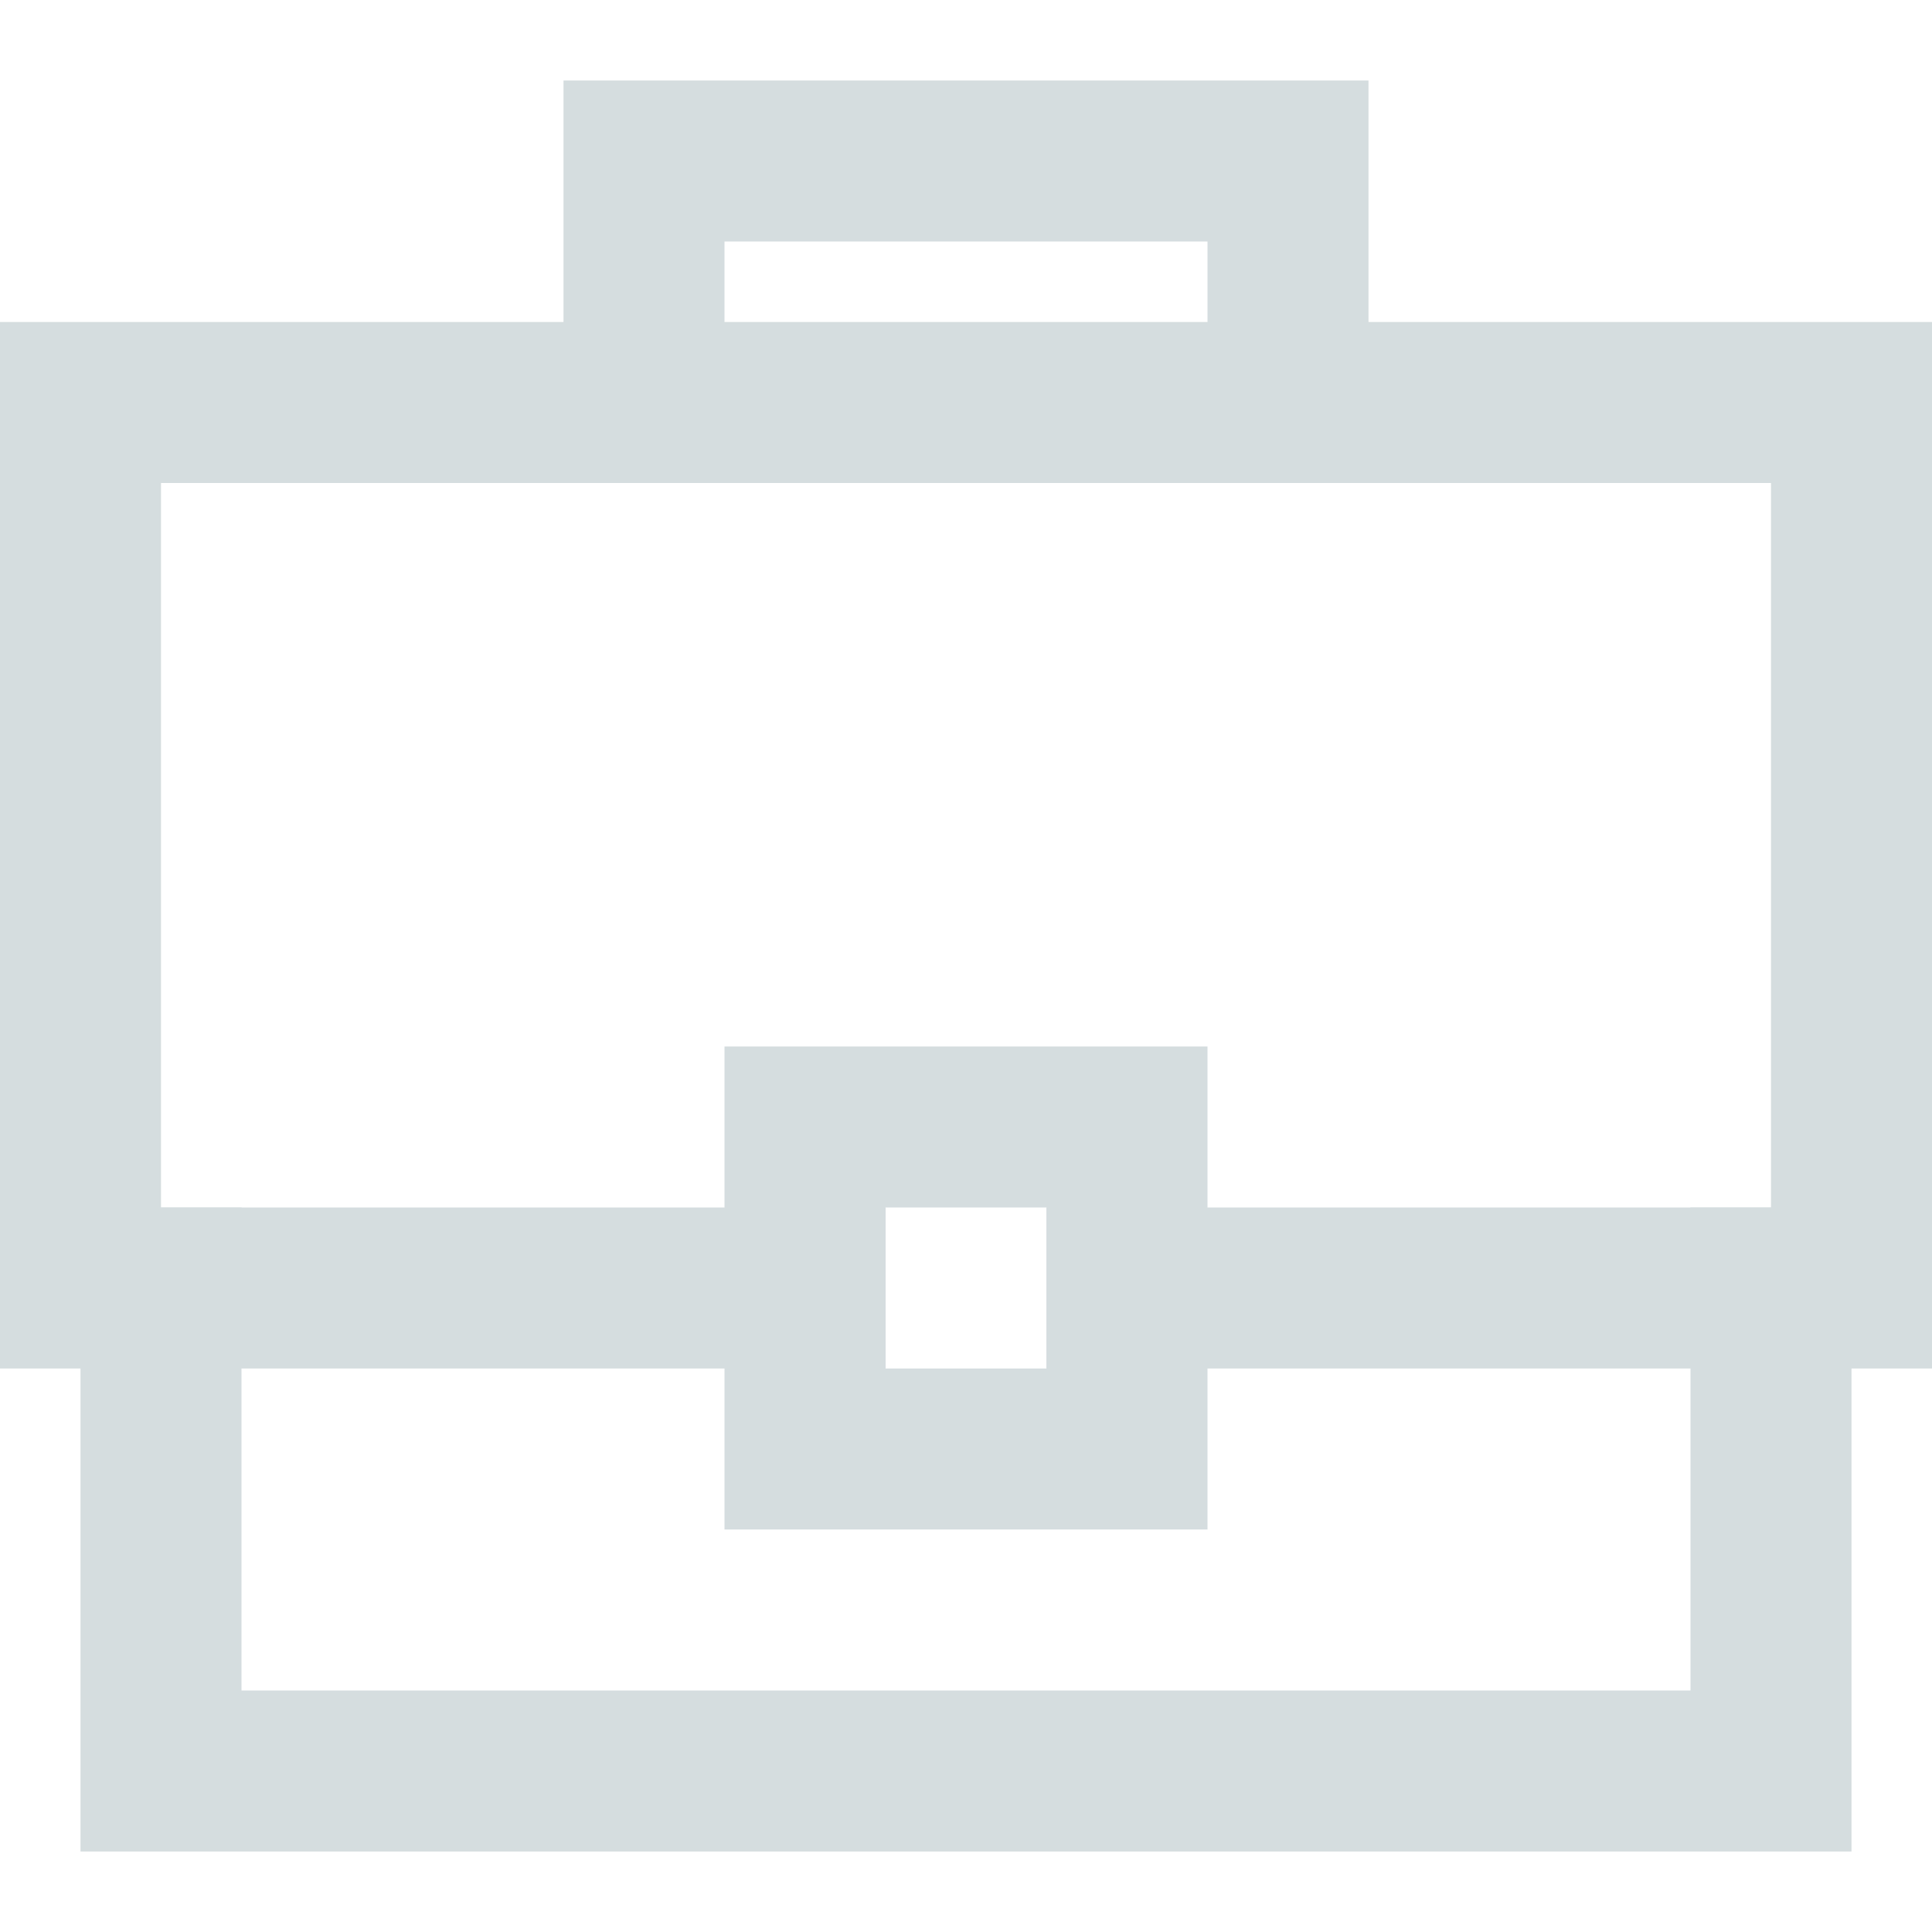
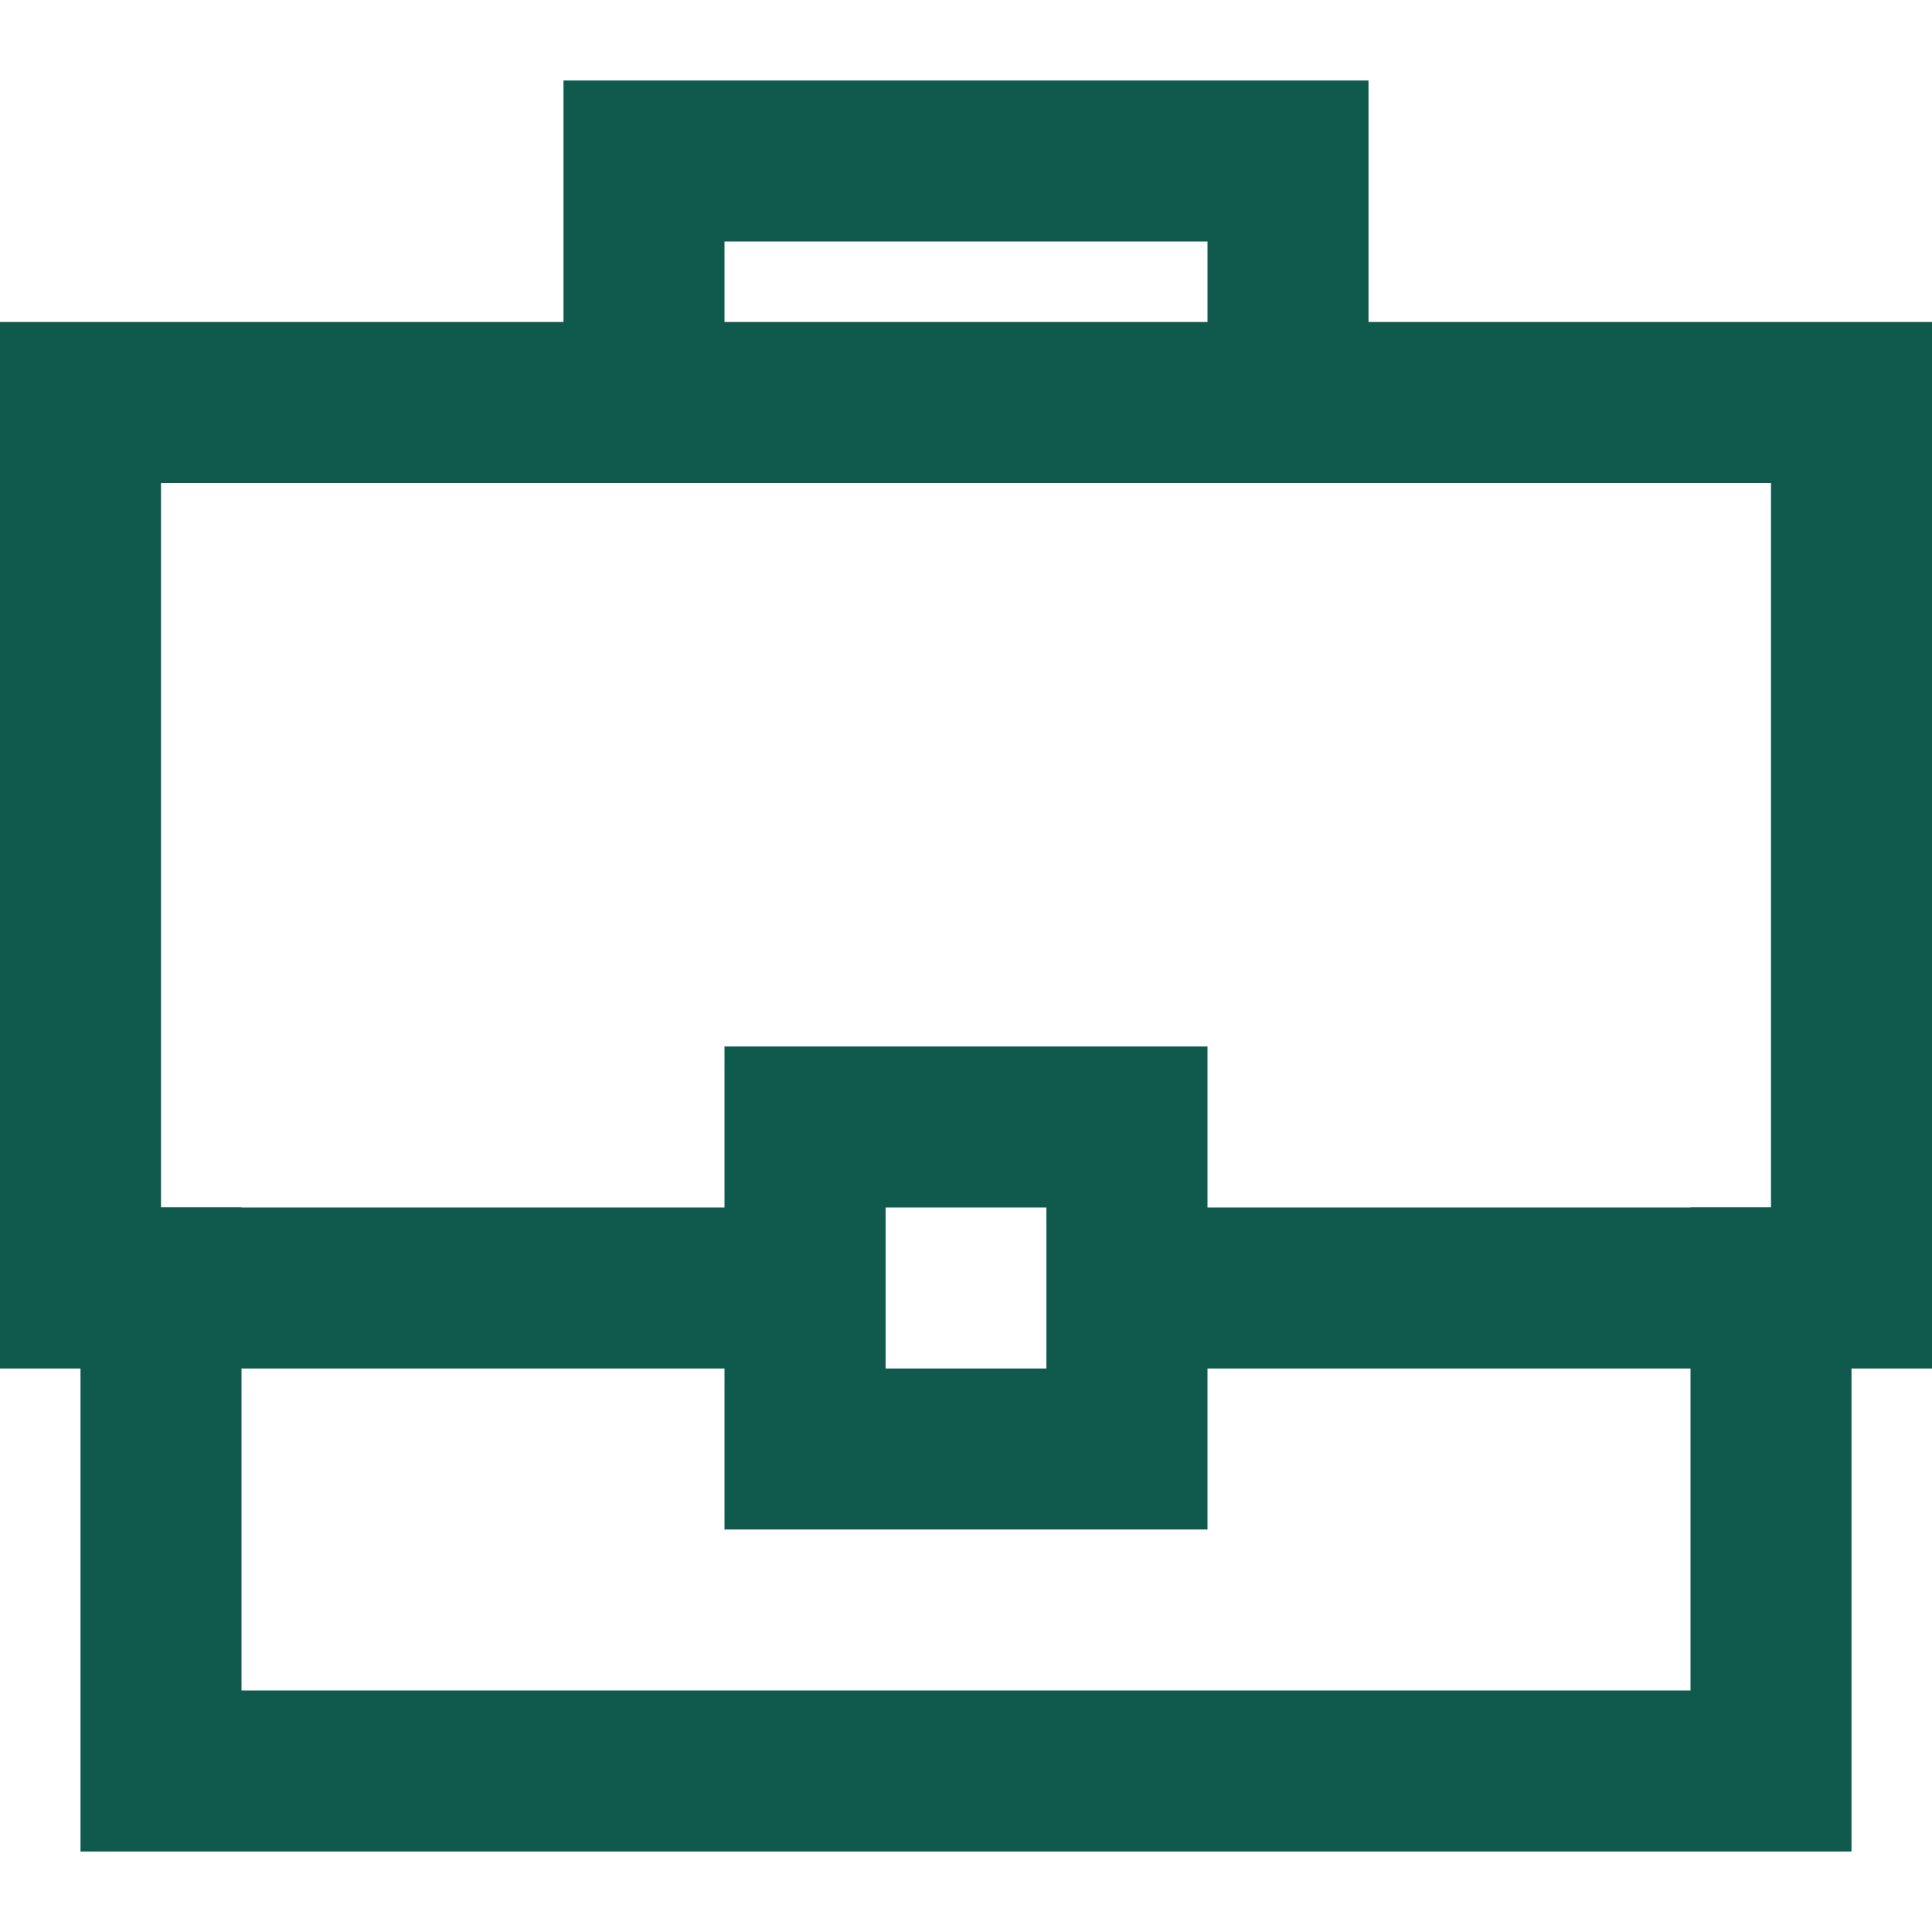
<svg xmlns="http://www.w3.org/2000/svg" version="1.1" id="Layer_1" x="0px" y="0px" width="24px" height="24px" viewBox="0 0 24 24" enable-background="new 0 0 24 24" xml:space="preserve">
-   <polyline fill="none" stroke="#D5DDDF" stroke-width="2" stroke-linecap="square" stroke-miterlimit="10" points="10,16 1,16 1,5   23,5 23,16 14,16 " />
-   <polyline fill="none" stroke="#D5DDDF" stroke-width="2" stroke-linecap="square" stroke-miterlimit="10" points="22,16 22,22 2,22   2,16 " />
-   <polyline fill="none" stroke="#D5DDDF" stroke-width="2" stroke-linecap="square" stroke-miterlimit="10" points="8,5 8,2 16,2   16,5 " />
-   <rect x="10" y="14" fill="none" stroke="#D5DDDF" stroke-width="2" stroke-linecap="square" stroke-miterlimit="10" width="4" height="4" />
+   <polyline fill="none" stroke="#0f594d" stroke-width="2" stroke-linecap="square" stroke-miterlimit="10" points="10,16 1,16 1,5  23,5 23,16 14,16 " />
+   <polyline fill="none" stroke="#0f594d" stroke-width="2" stroke-linecap="square" stroke-miterlimit="10" points="22,16 22,22 2,22  2,16 " />
+   <polyline fill="none" stroke="#0f594d" stroke-width="2" stroke-linecap="square" stroke-miterlimit="10" points="8,5 8,2 16,2  16,5 " />
+   <rect x="10" y="14" fill="none" stroke="#0f594d" stroke-width="2" stroke-linecap="square" stroke-miterlimit="10" width="4" height="4" />
</svg>
